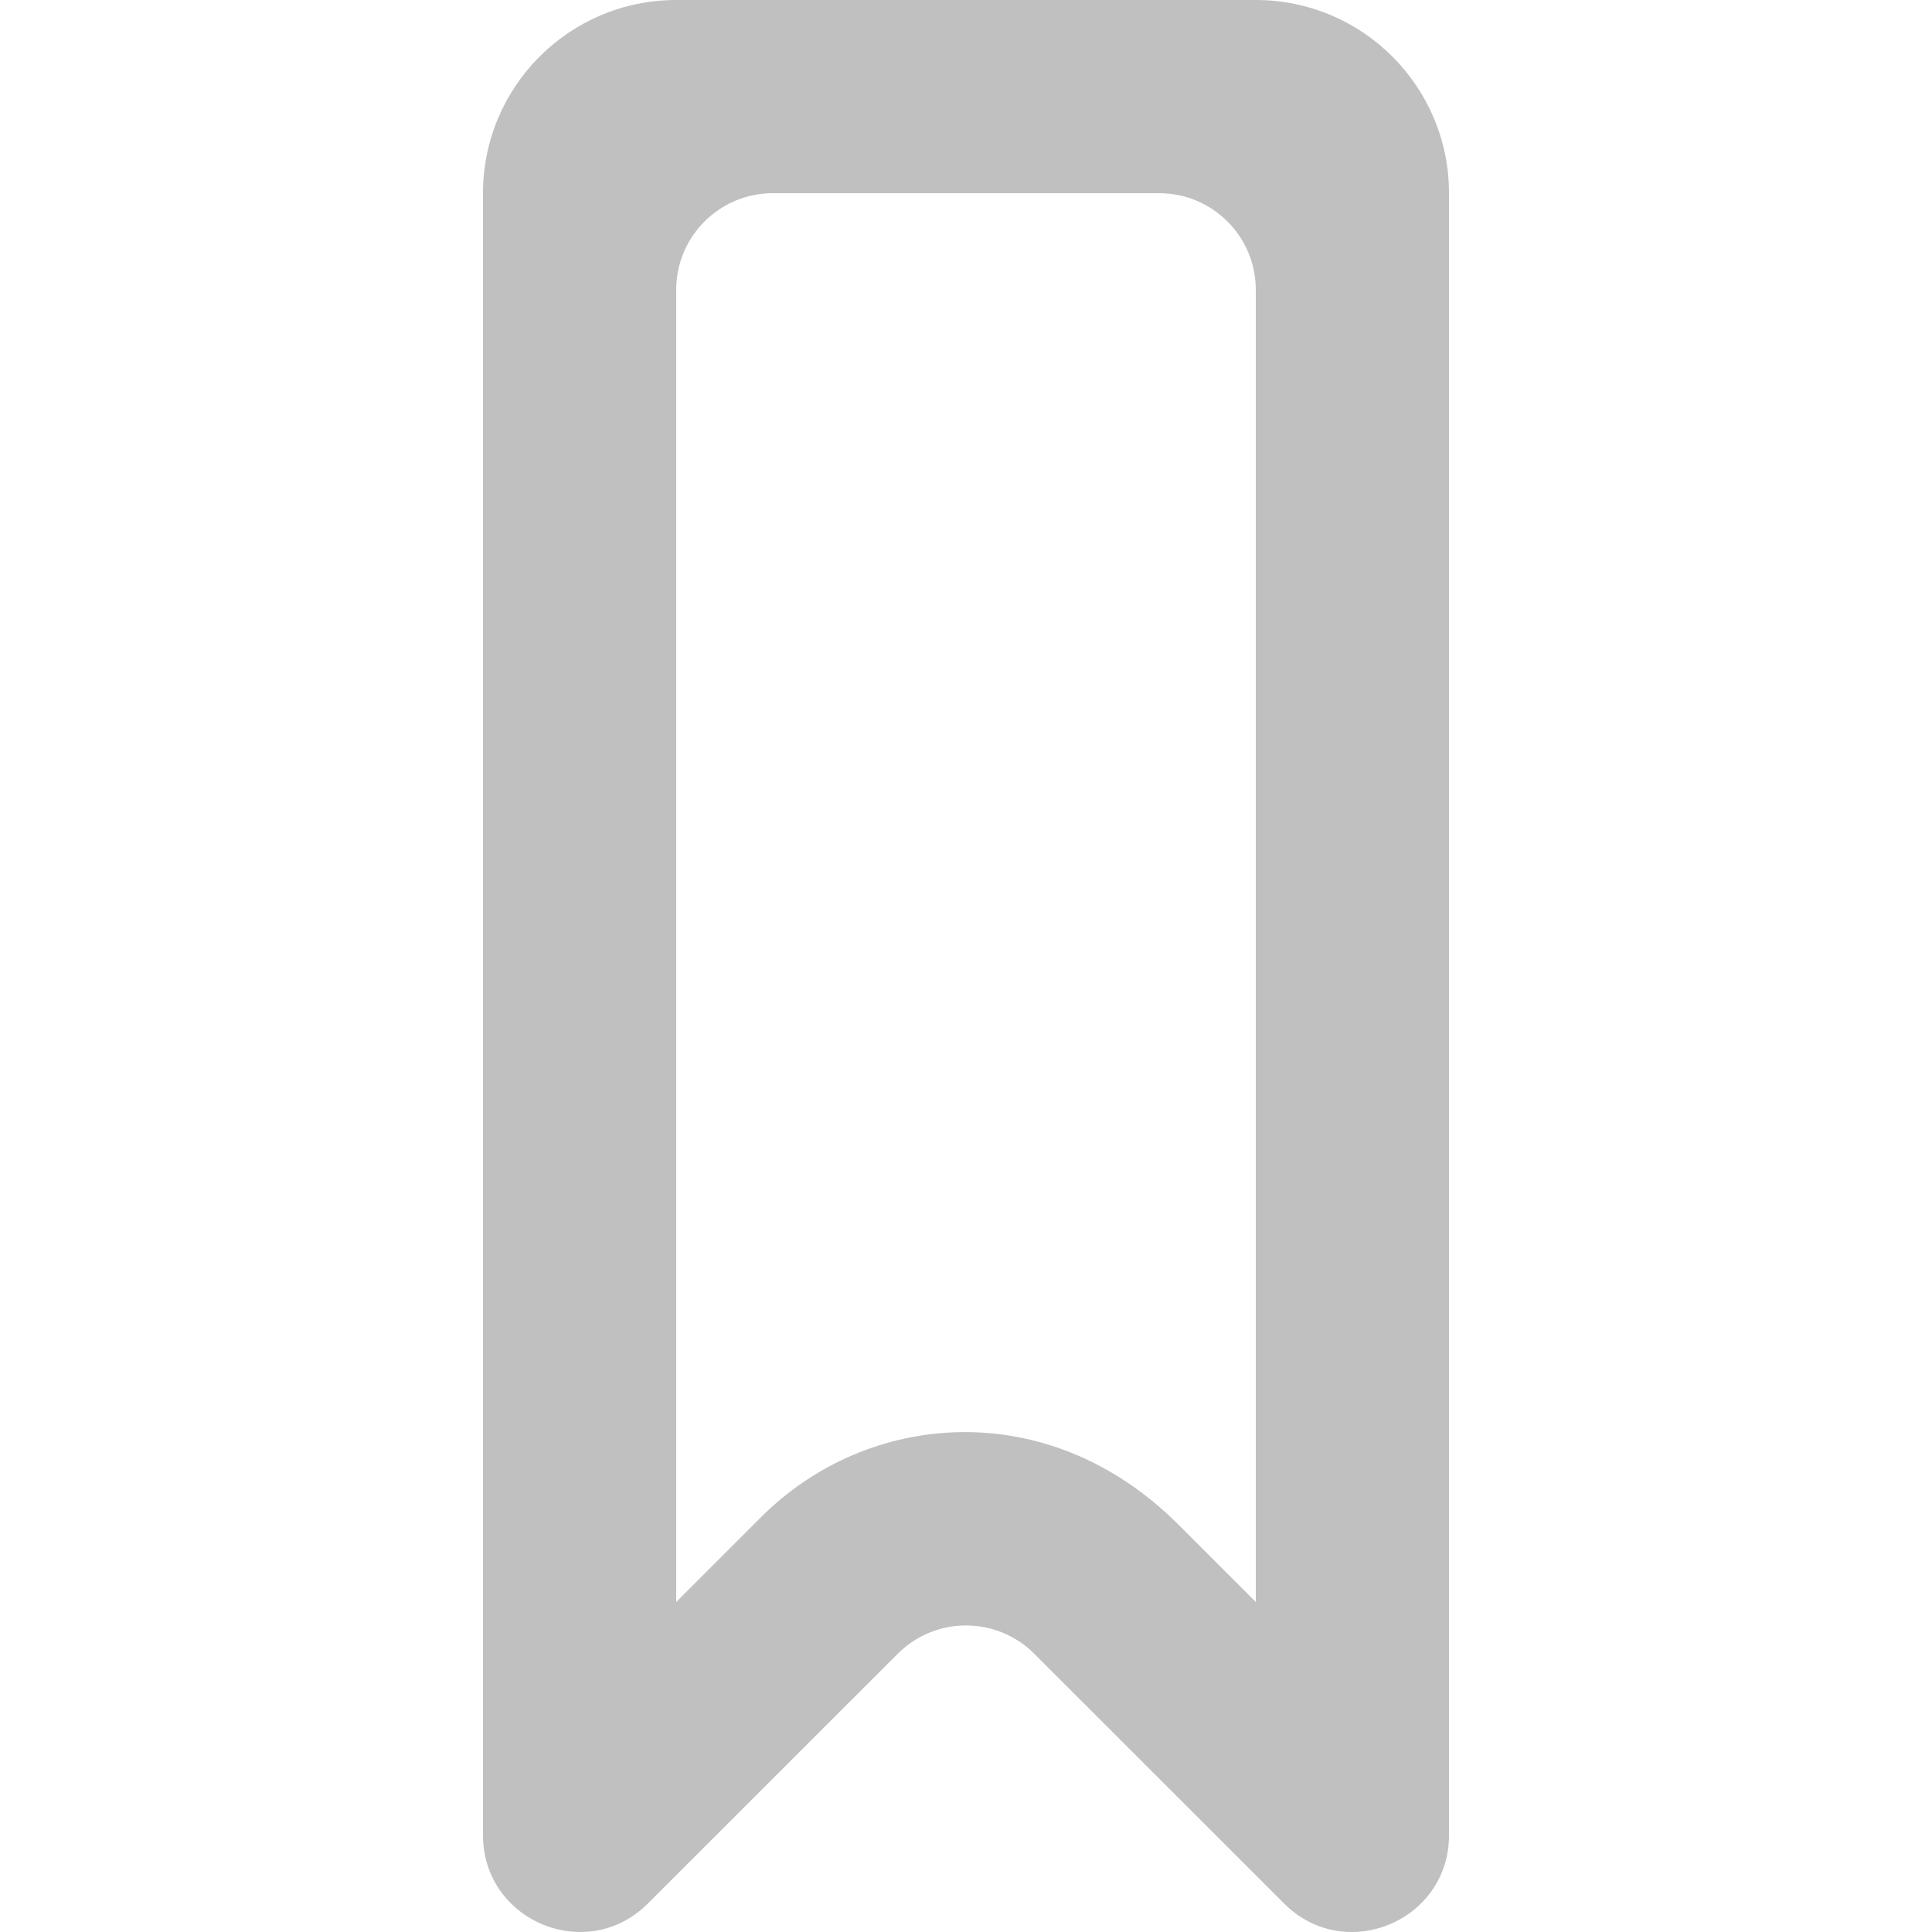
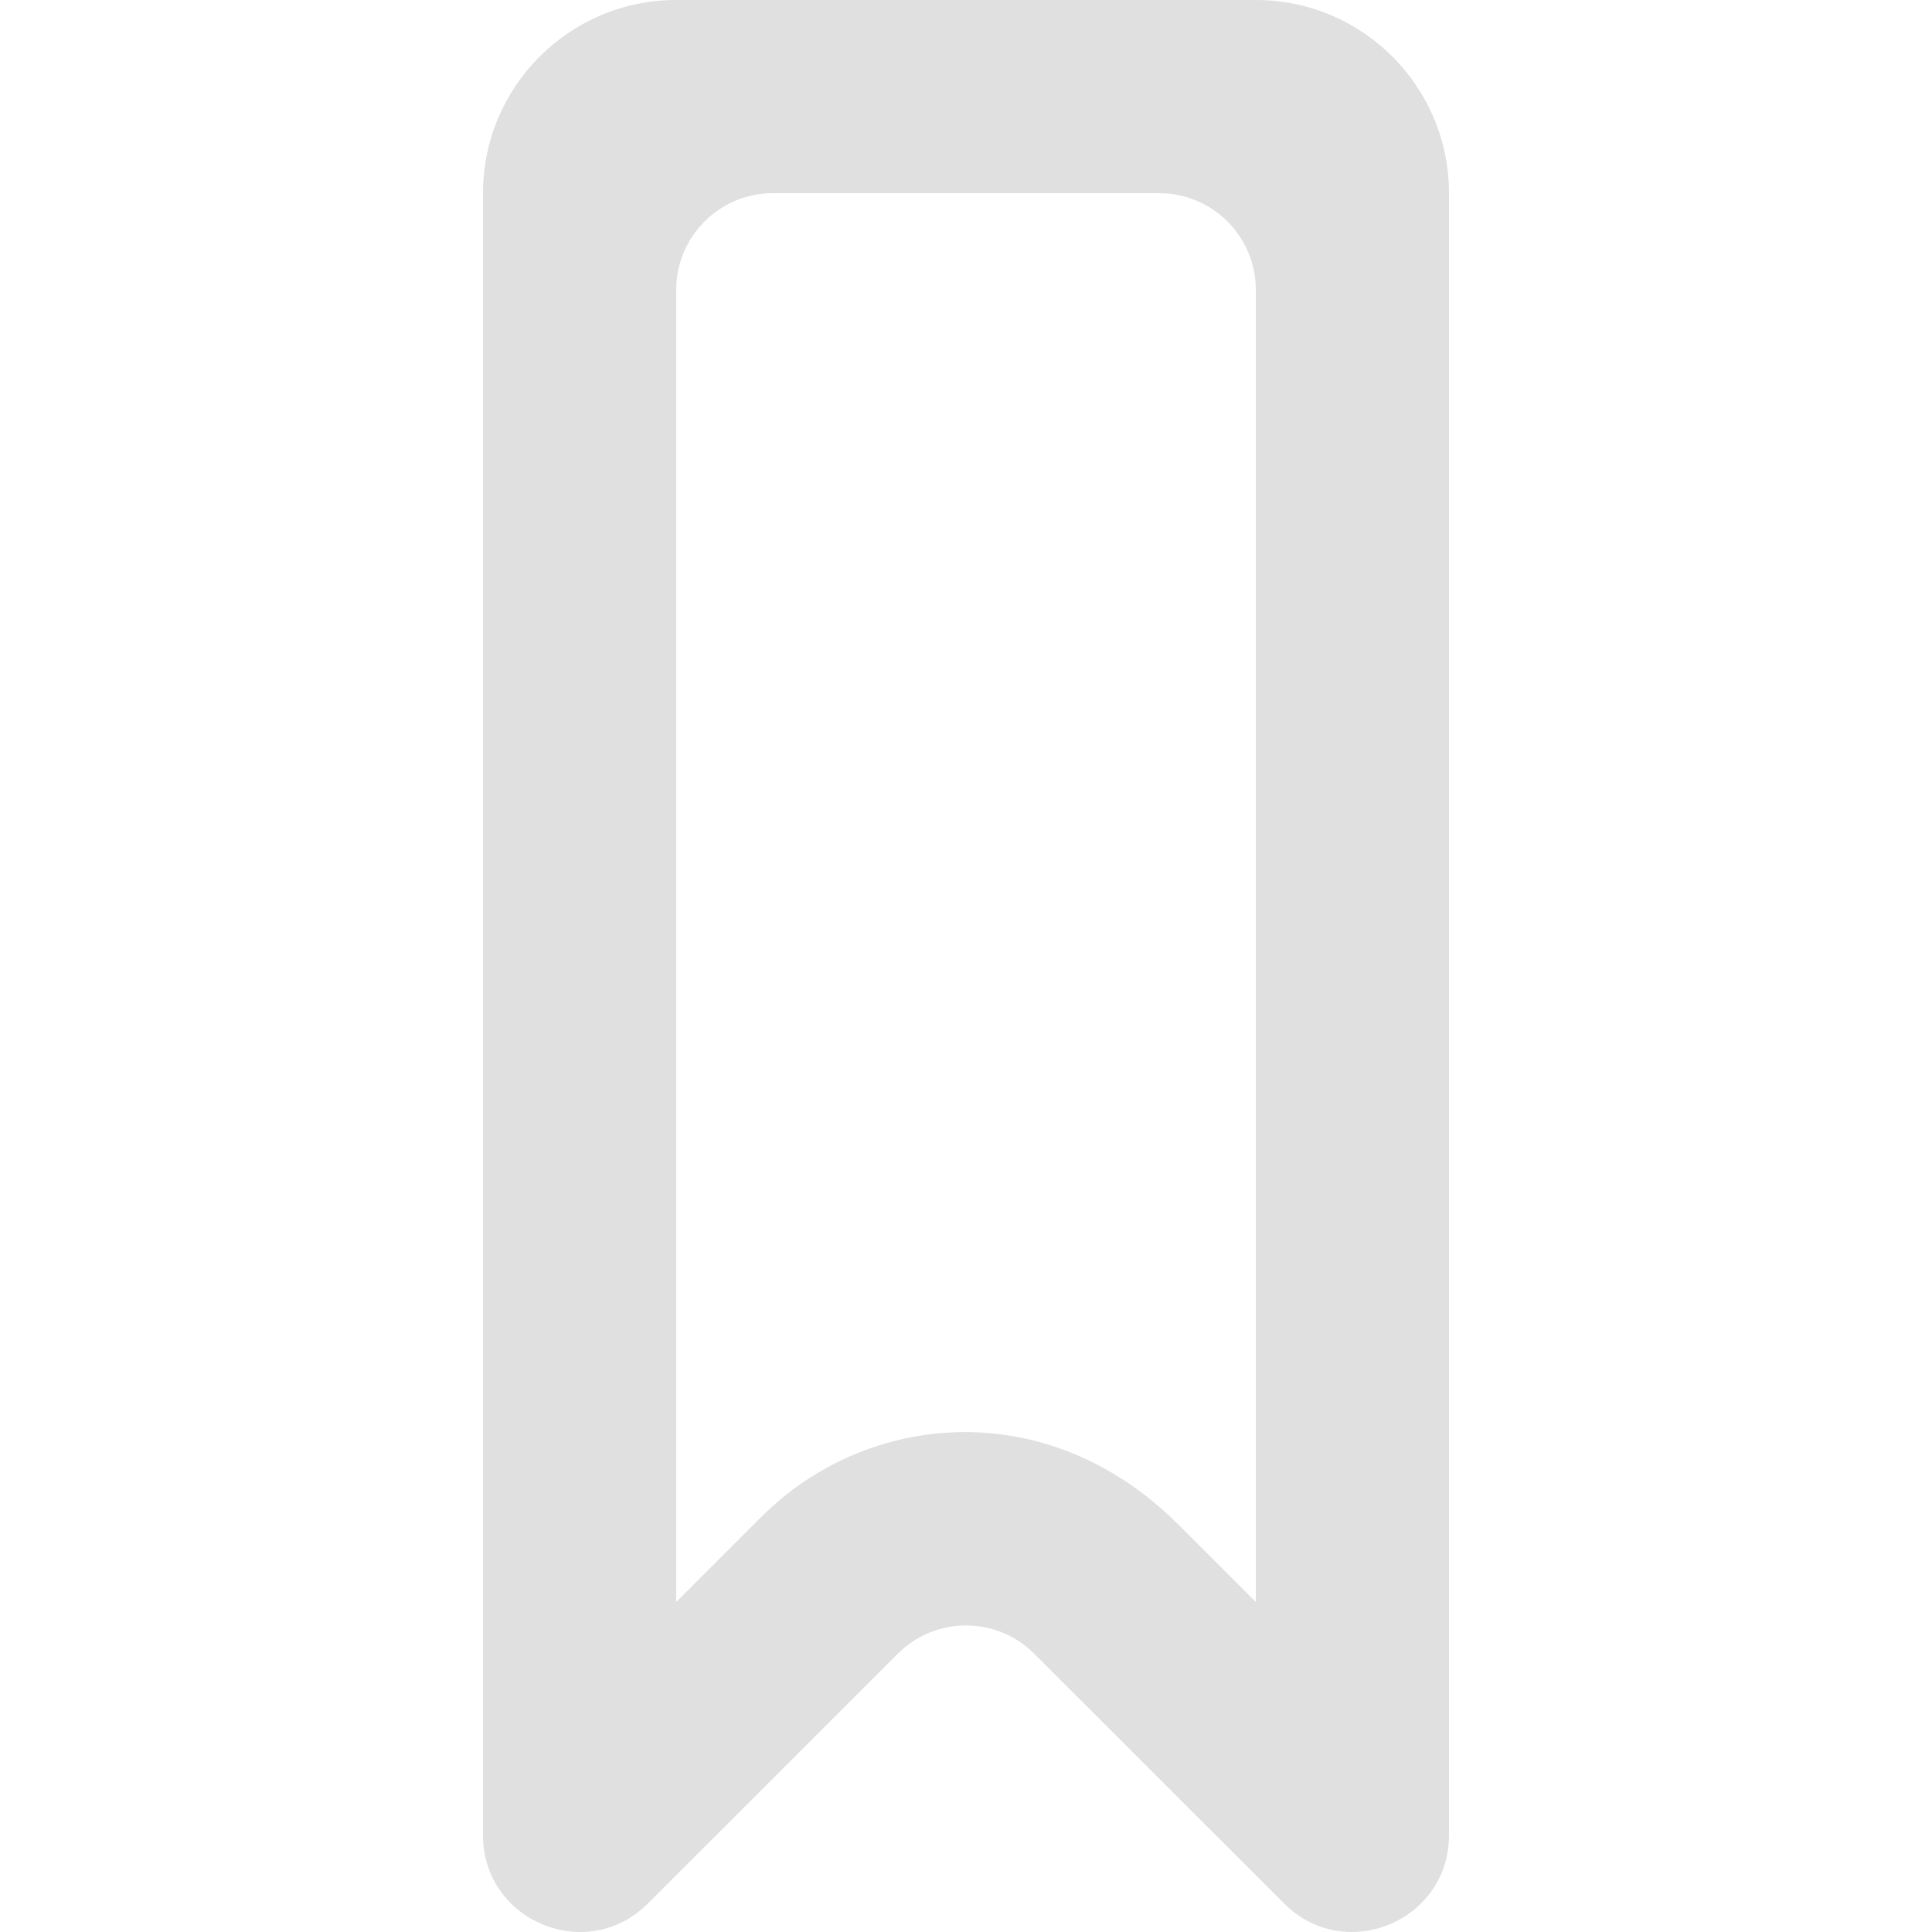
- <svg xmlns="http://www.w3.org/2000/svg" width="800px" height="800px" viewBox="-5 0 20 20" version="1.1" fill="#C0C0C0">
+ <svg xmlns="http://www.w3.org/2000/svg" width="100px" height="100px" viewBox="-5 0 20 20" version="1.1" fill="#E0E0E0">
  <g id="SVGRepo_bgCarrier" stroke-width="0" />
  <g id="SVGRepo_tracerCarrier" stroke-linecap="round" stroke-linejoin="round" />
  <g id="SVGRepo_iconCarrier">
    <defs> </defs>
    <g id="Page-1" stroke="none" stroke-width="1" fill="none" fill-rule="evenodd">
-       <g id="Dribbble-Light-Preview" transform="translate(-105, -2679)" fill="#C0C0C0">
+       <g id="Dribbble-Light-Preview" transform="translate(-105, -2679)" fill="#E0E0E0">
        <g id="icons" transform="translate(56, 160)">
          <path d="M57,2535.584 L56.199,2534.783 C54.851,2533.435 52.98,2533.603 51.879,2534.705 L51,2535.584 L51,2522 C51,2521.448 51.448,2521 52,2521 L56,2521 C56.552,2521 57,2521.448 57,2522 L57,2535.584 Z M57,2519 L51,2519 C49.895,2519 49,2519.896 49,2521 L49,2537.998 C49,2538.887 50.076,2539.336 50.707,2538.705 L53.293,2536.12 C53.683,2535.729 54.317,2535.729 54.707,2536.12 L57.293,2538.705 C57.924,2539.336 59,2538.887 59,2537.998 L59,2521 C59,2519.896 58.105,2519 57,2519 L57,2519 Z" id="bookmark-[#C0C0C0]"> </path>
        </g>
      </g>
    </g>
  </g>
</svg>
